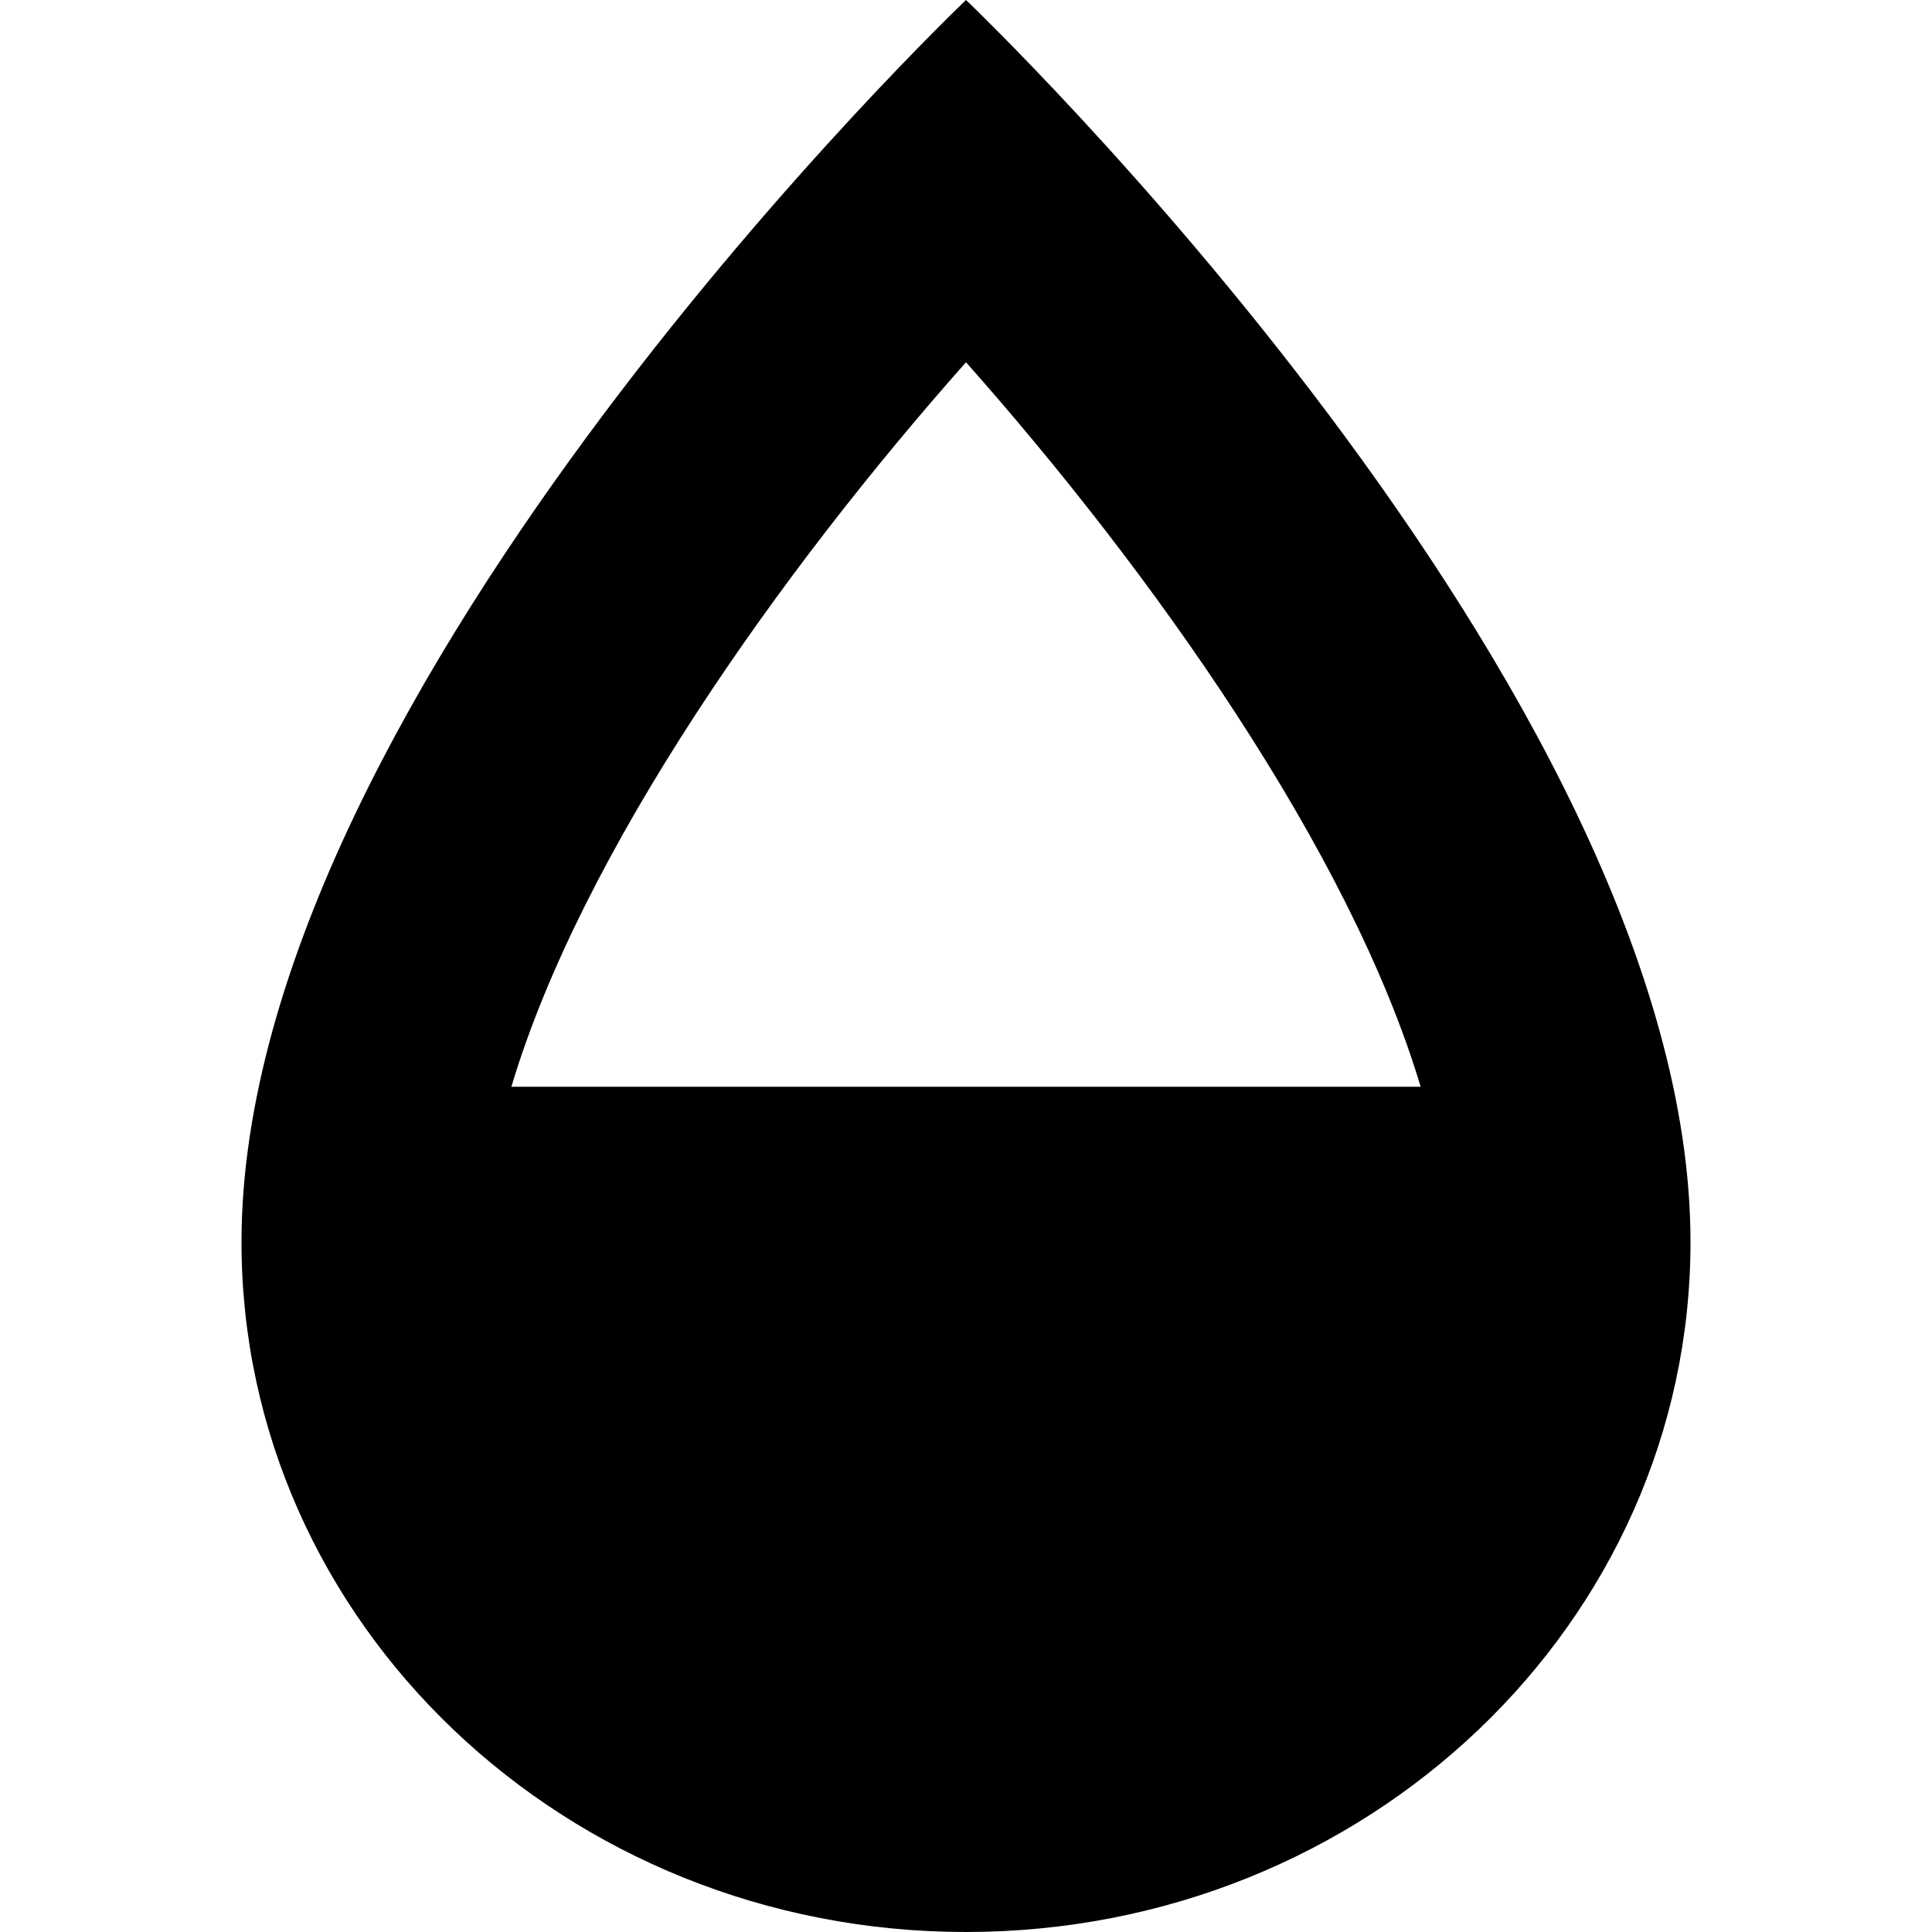
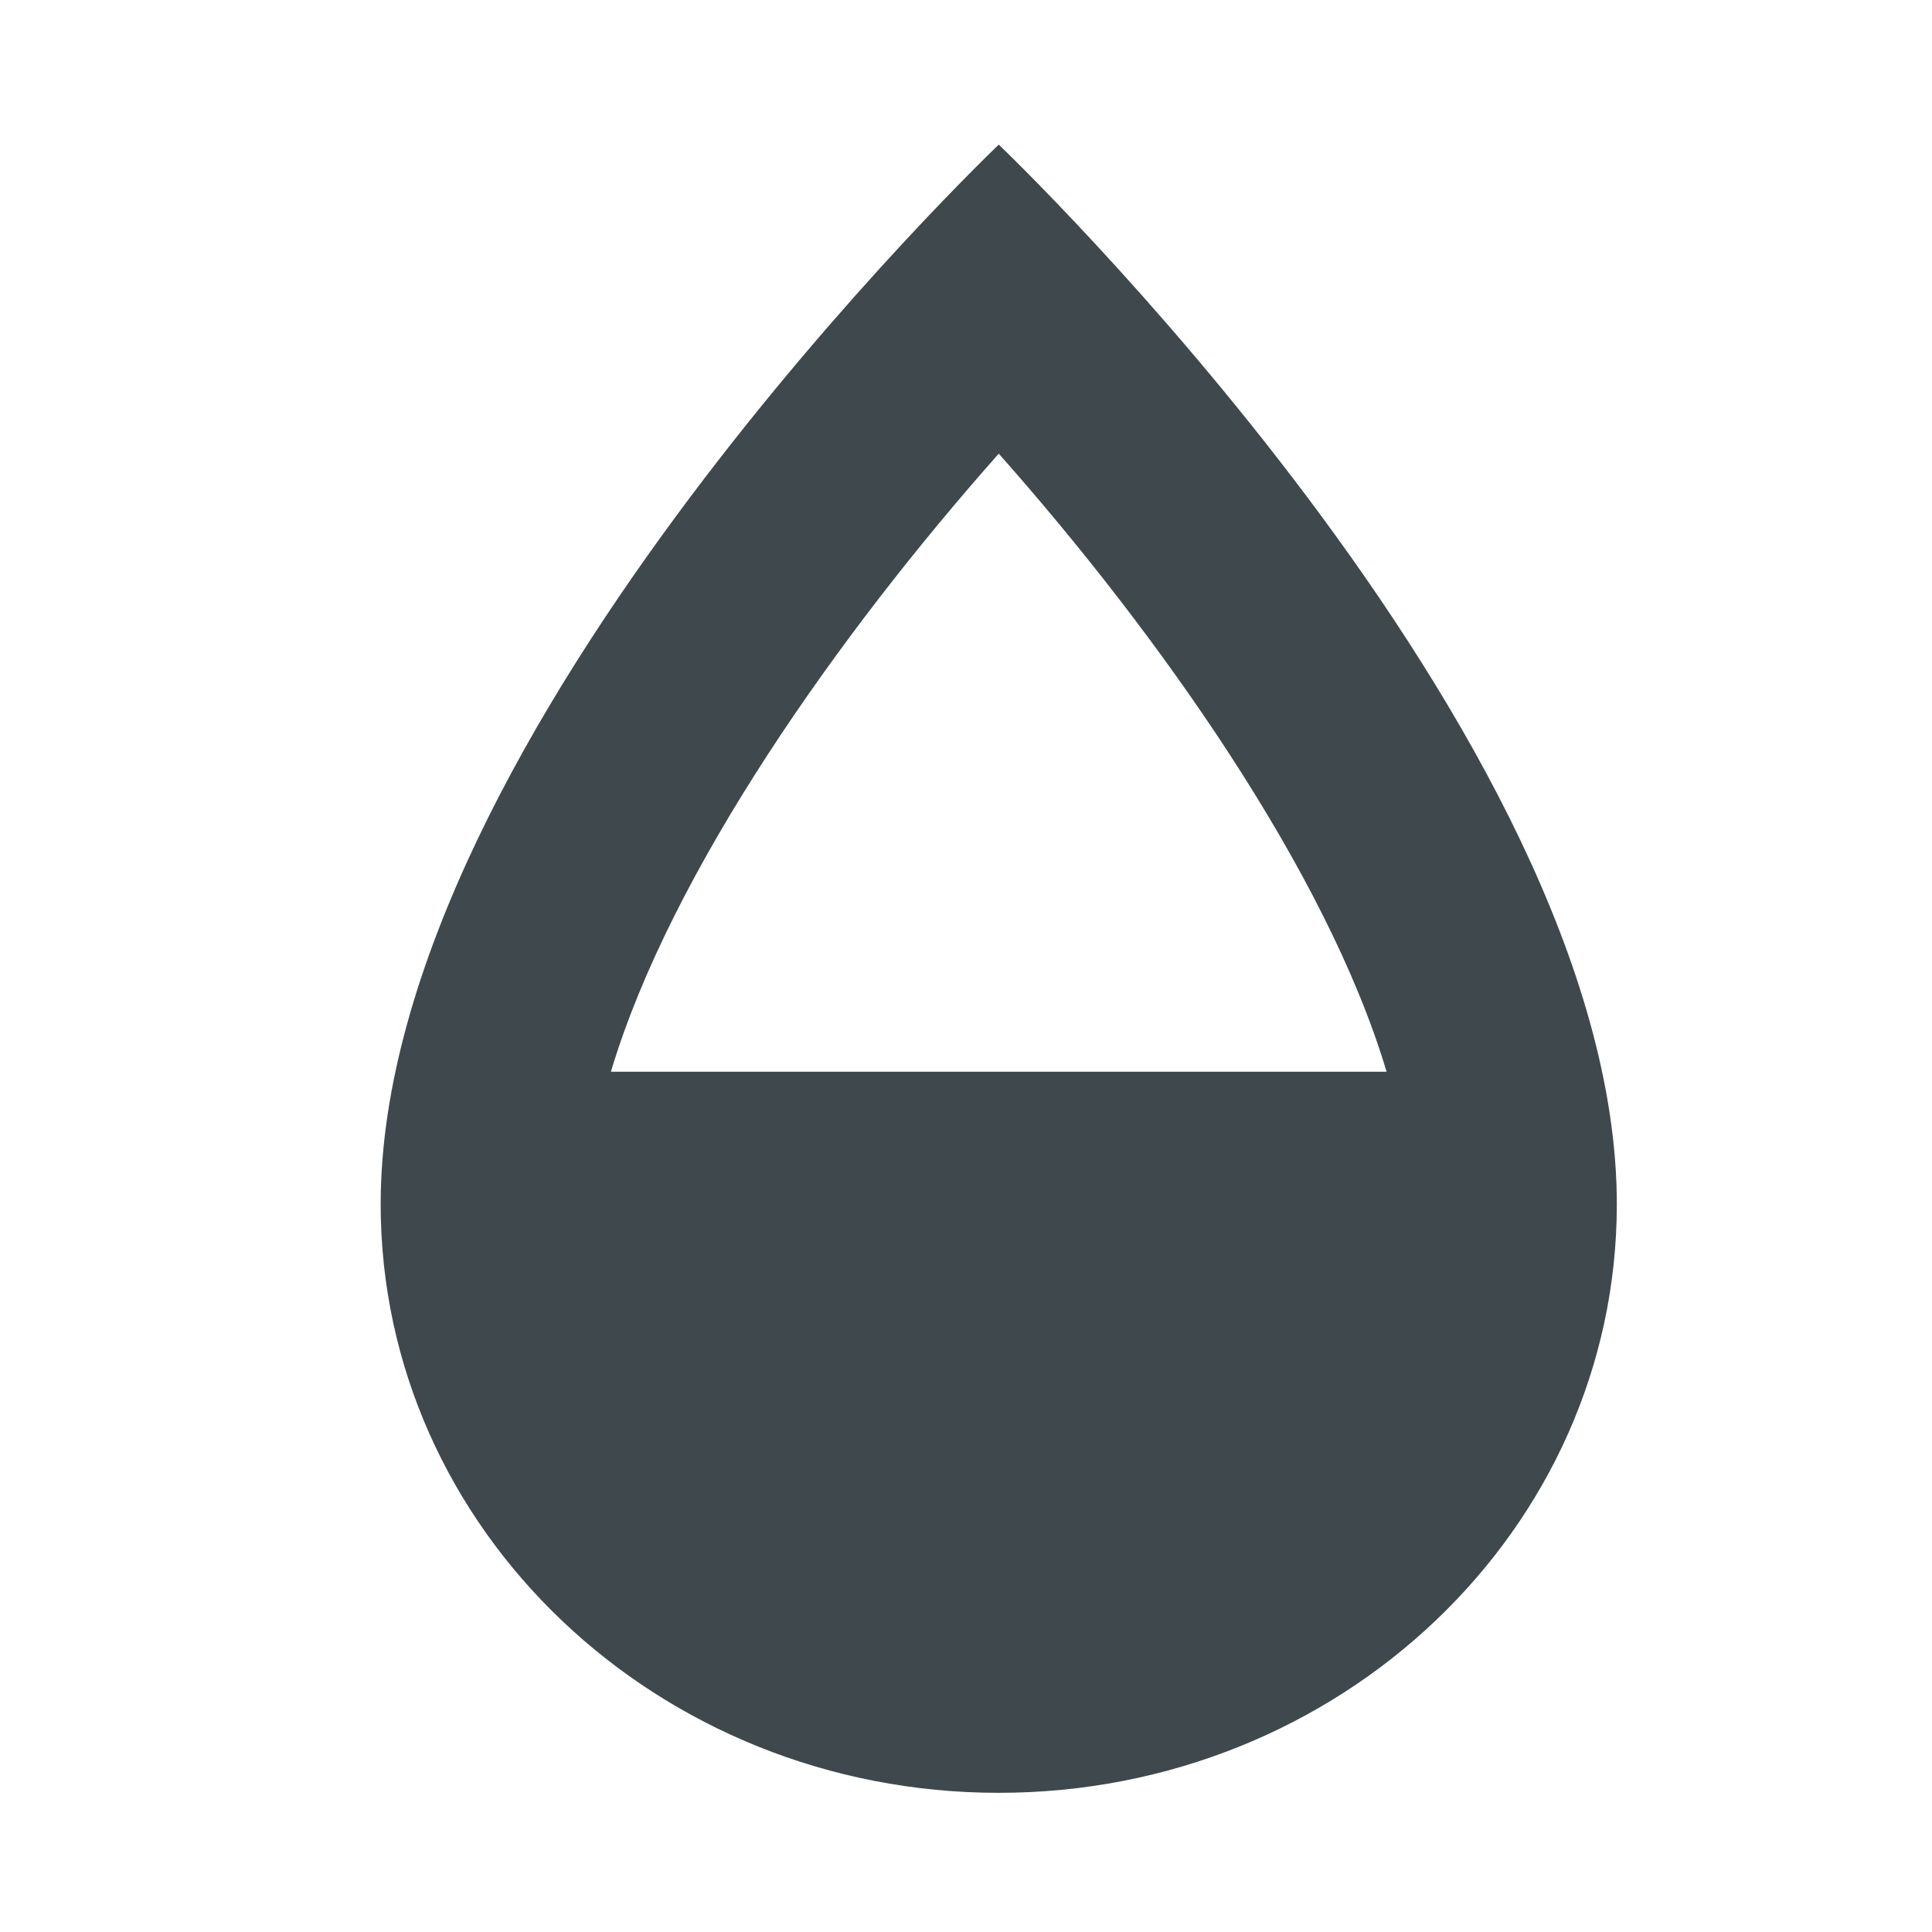
- <svg xmlns="http://www.w3.org/2000/svg" id="Capa_1" enable-background="new 0 0 488.47 488.47" height="512" viewBox="0 0 488.47 488.47" width="512">
-   <path d="m244.235 0s-183.177 174.454-183.177 314.016c0 96.347 82.011 174.454 183.177 174.454s183.177-78.107 183.177-174.454c0-139.562-183.177-314.016-183.177-314.016zm0 91.588c46.976 52.953 97.174 123.655 114.946 183.177h-229.889c17.771-59.522 67.968-130.223 114.943-183.177z" />
+ <svg xmlns="http://www.w3.org/2000/svg" id="Capa_1" enable-background="new 0 0 488.47 488.47" height="512" viewBox="0 0 488.47 488.47" width="512" version="1.1">
+   <defs id="defs7" />
+   <path d="m 252.514,36.566 c 0,0 -156.27,148.828 -156.27,267.89 0,82.194 69.964,148.828 156.27,148.828 86.306,0 156.27,-66.634 156.27,-148.828 0,-119.061 -156.27,-267.89 -156.27,-267.89 z m 0,78.134 c 40.076,45.175 82.9,105.491 98.061,156.27 H 154.455 c 15.161,-50.779 57.984,-111.094 98.059,-156.27 z" id="path2" style="fill:#3F494D;fill-opacity:1;stroke-width:1" />
</svg>
